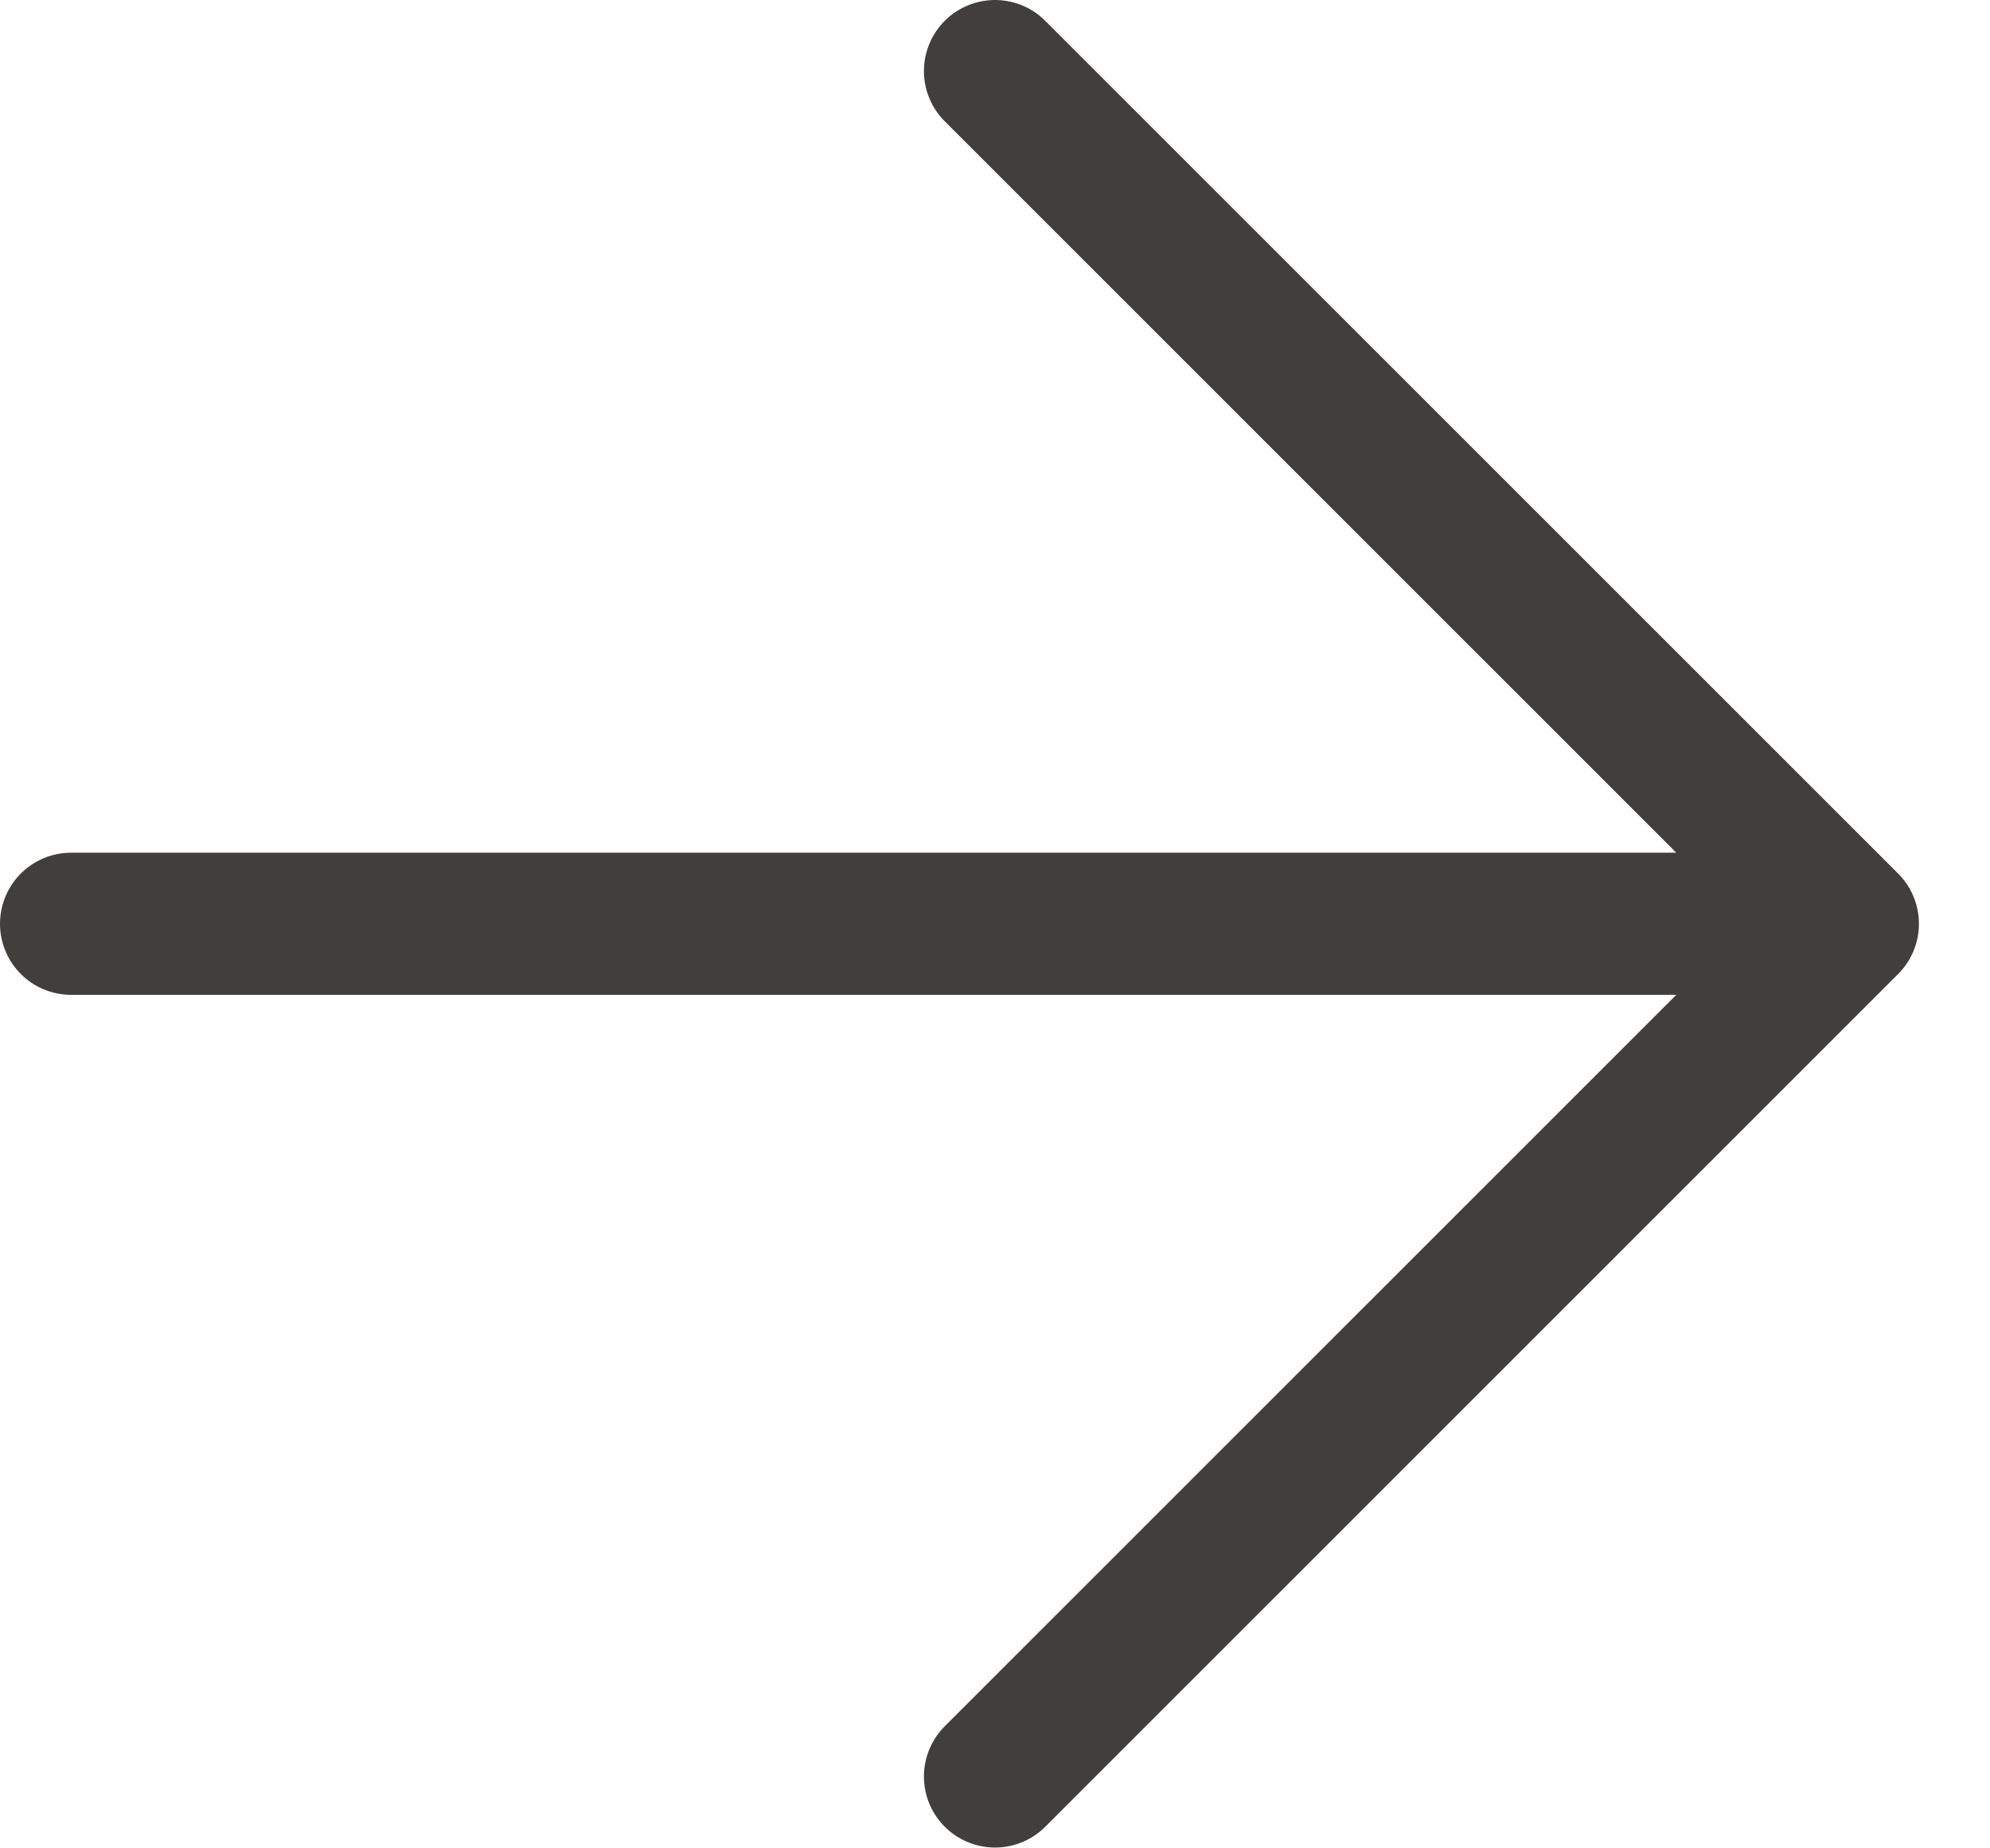
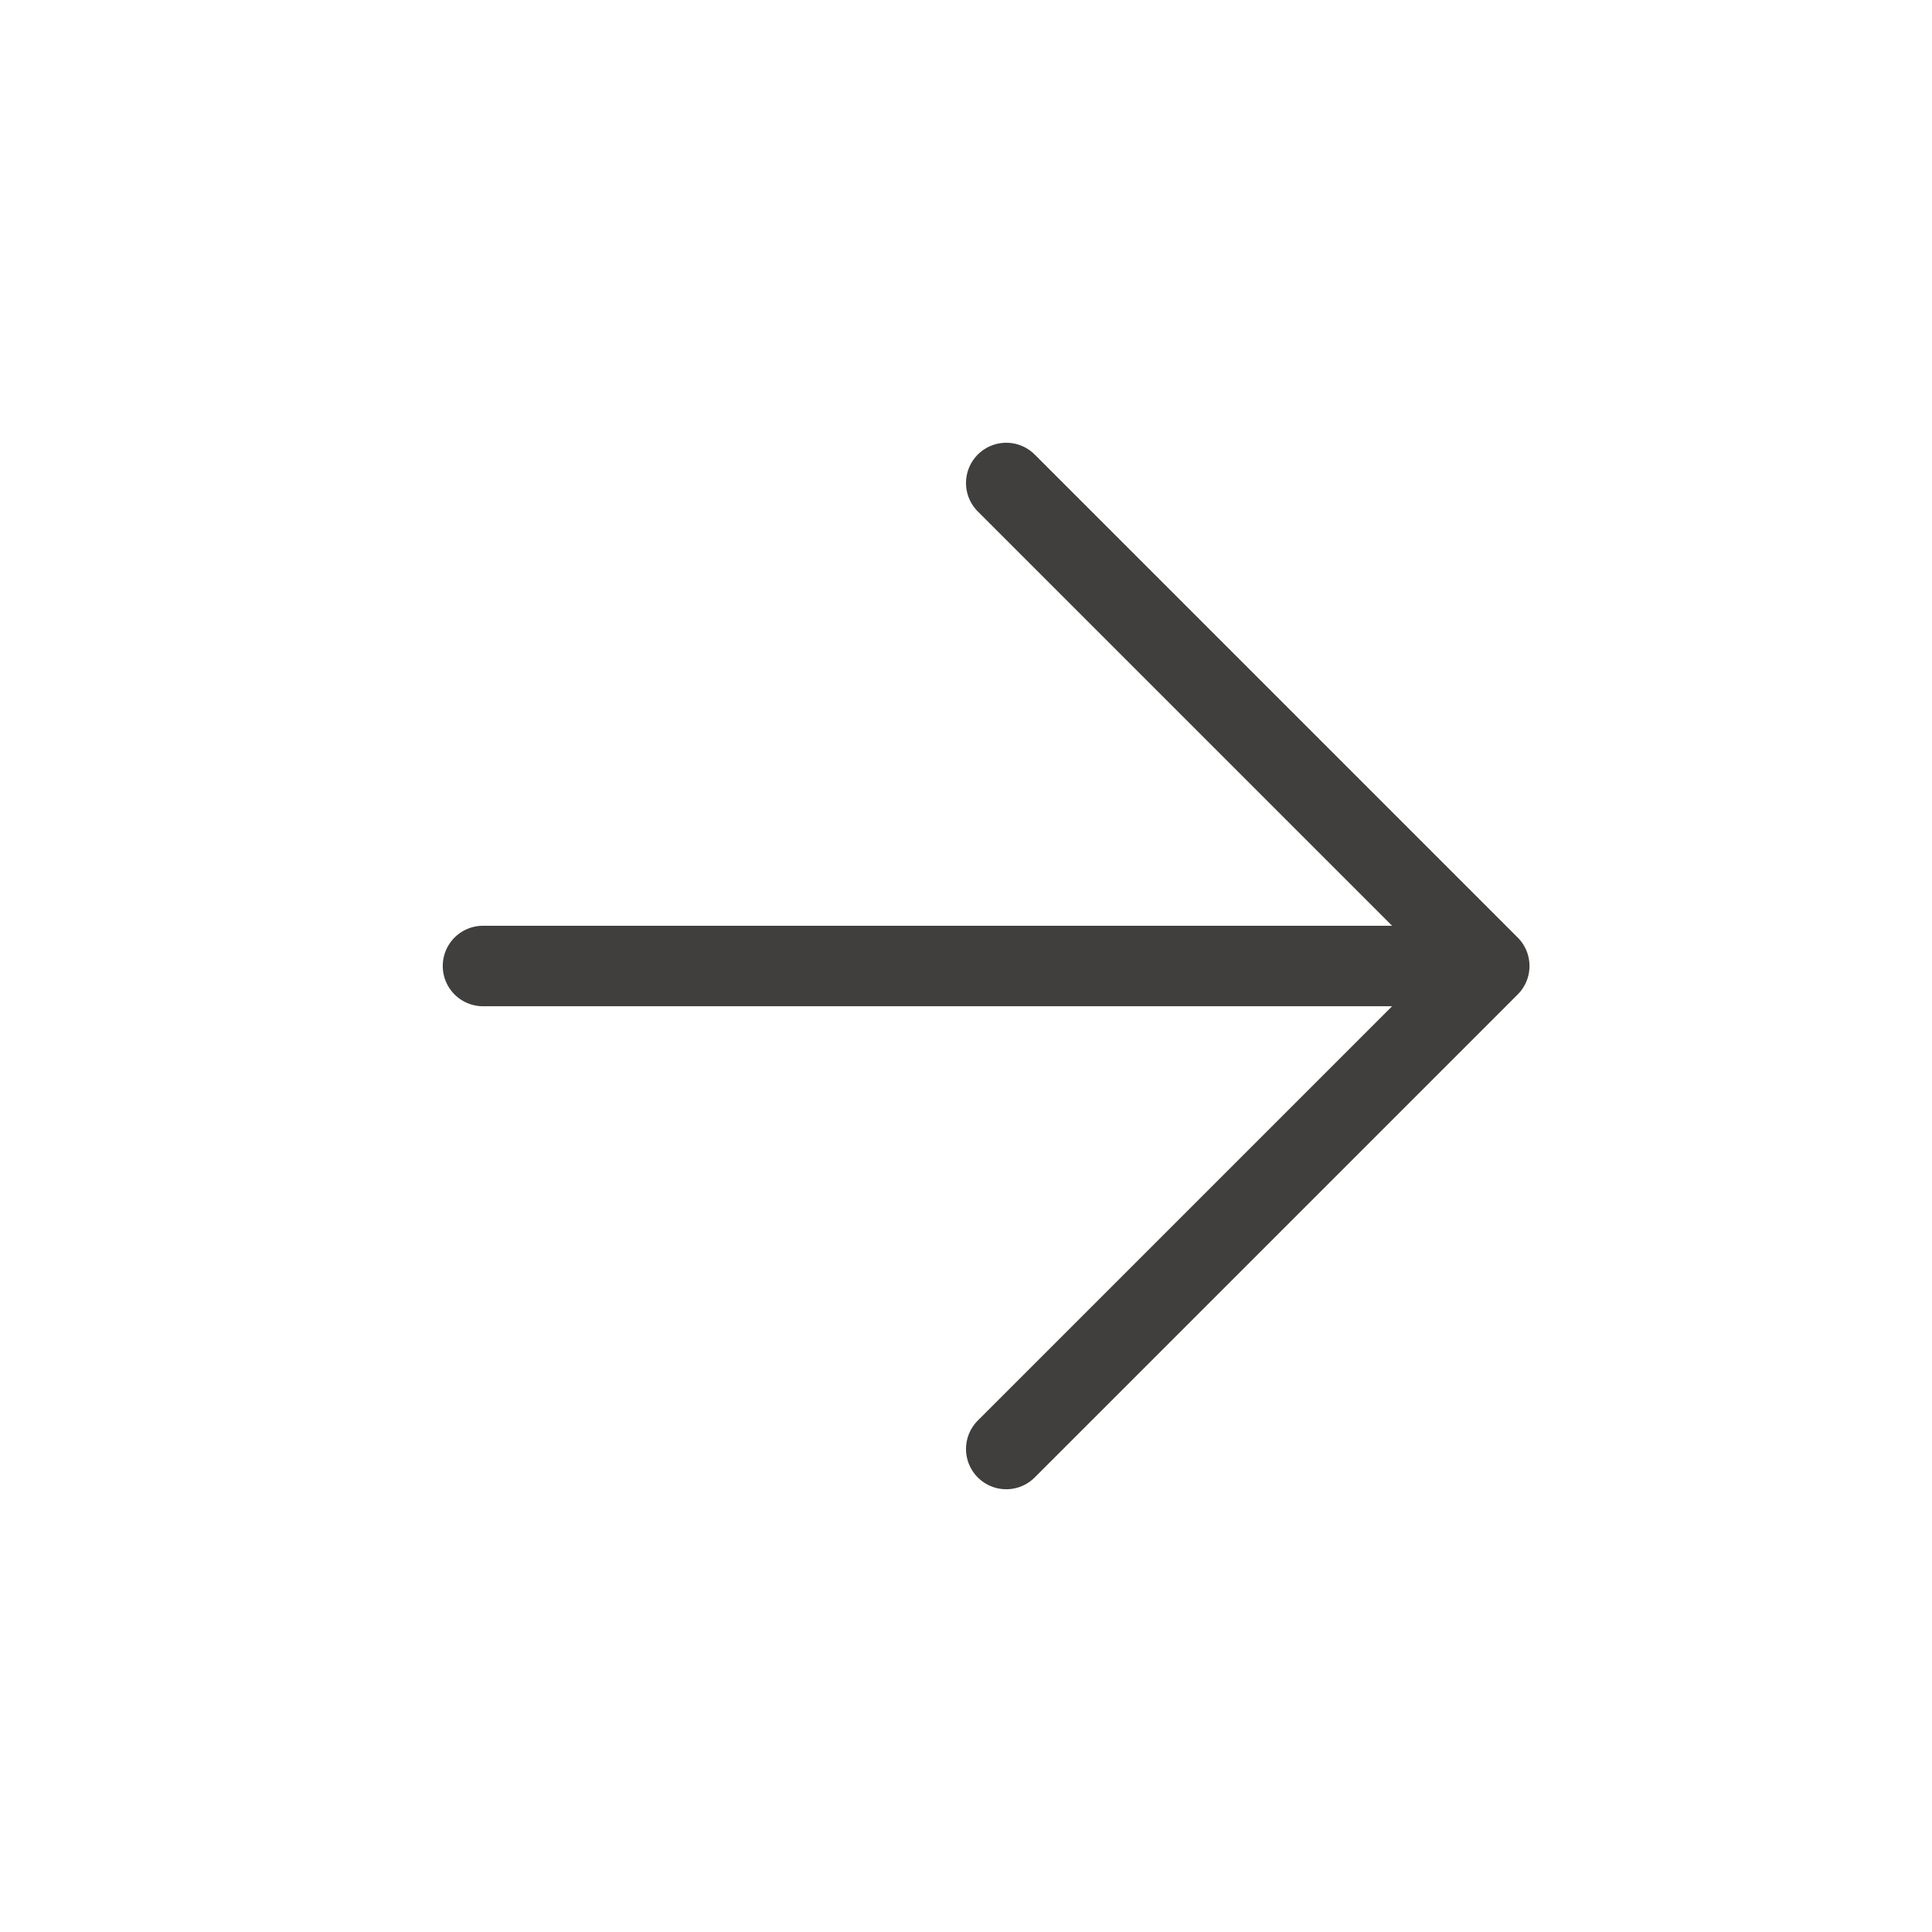
- <svg xmlns="http://www.w3.org/2000/svg" width="14" height="13" viewBox="0 0 14 13" fill="none">
-   <path d="M0.5 6.5H13M7 12.5L13 6.5L7 0.5" stroke="#403F3D" stroke-linecap="round" stroke-linejoin="round" />
+ <svg xmlns="http://www.w3.org/2000/svg" width="24" height="24" viewBox="0 0 24 24" fill="none">
+   <path d="M6 12H18.5M12.5 18L18.5 12L12.5 6" stroke="#403F3D" stroke-linecap="round" stroke-linejoin="round" />
</svg>
